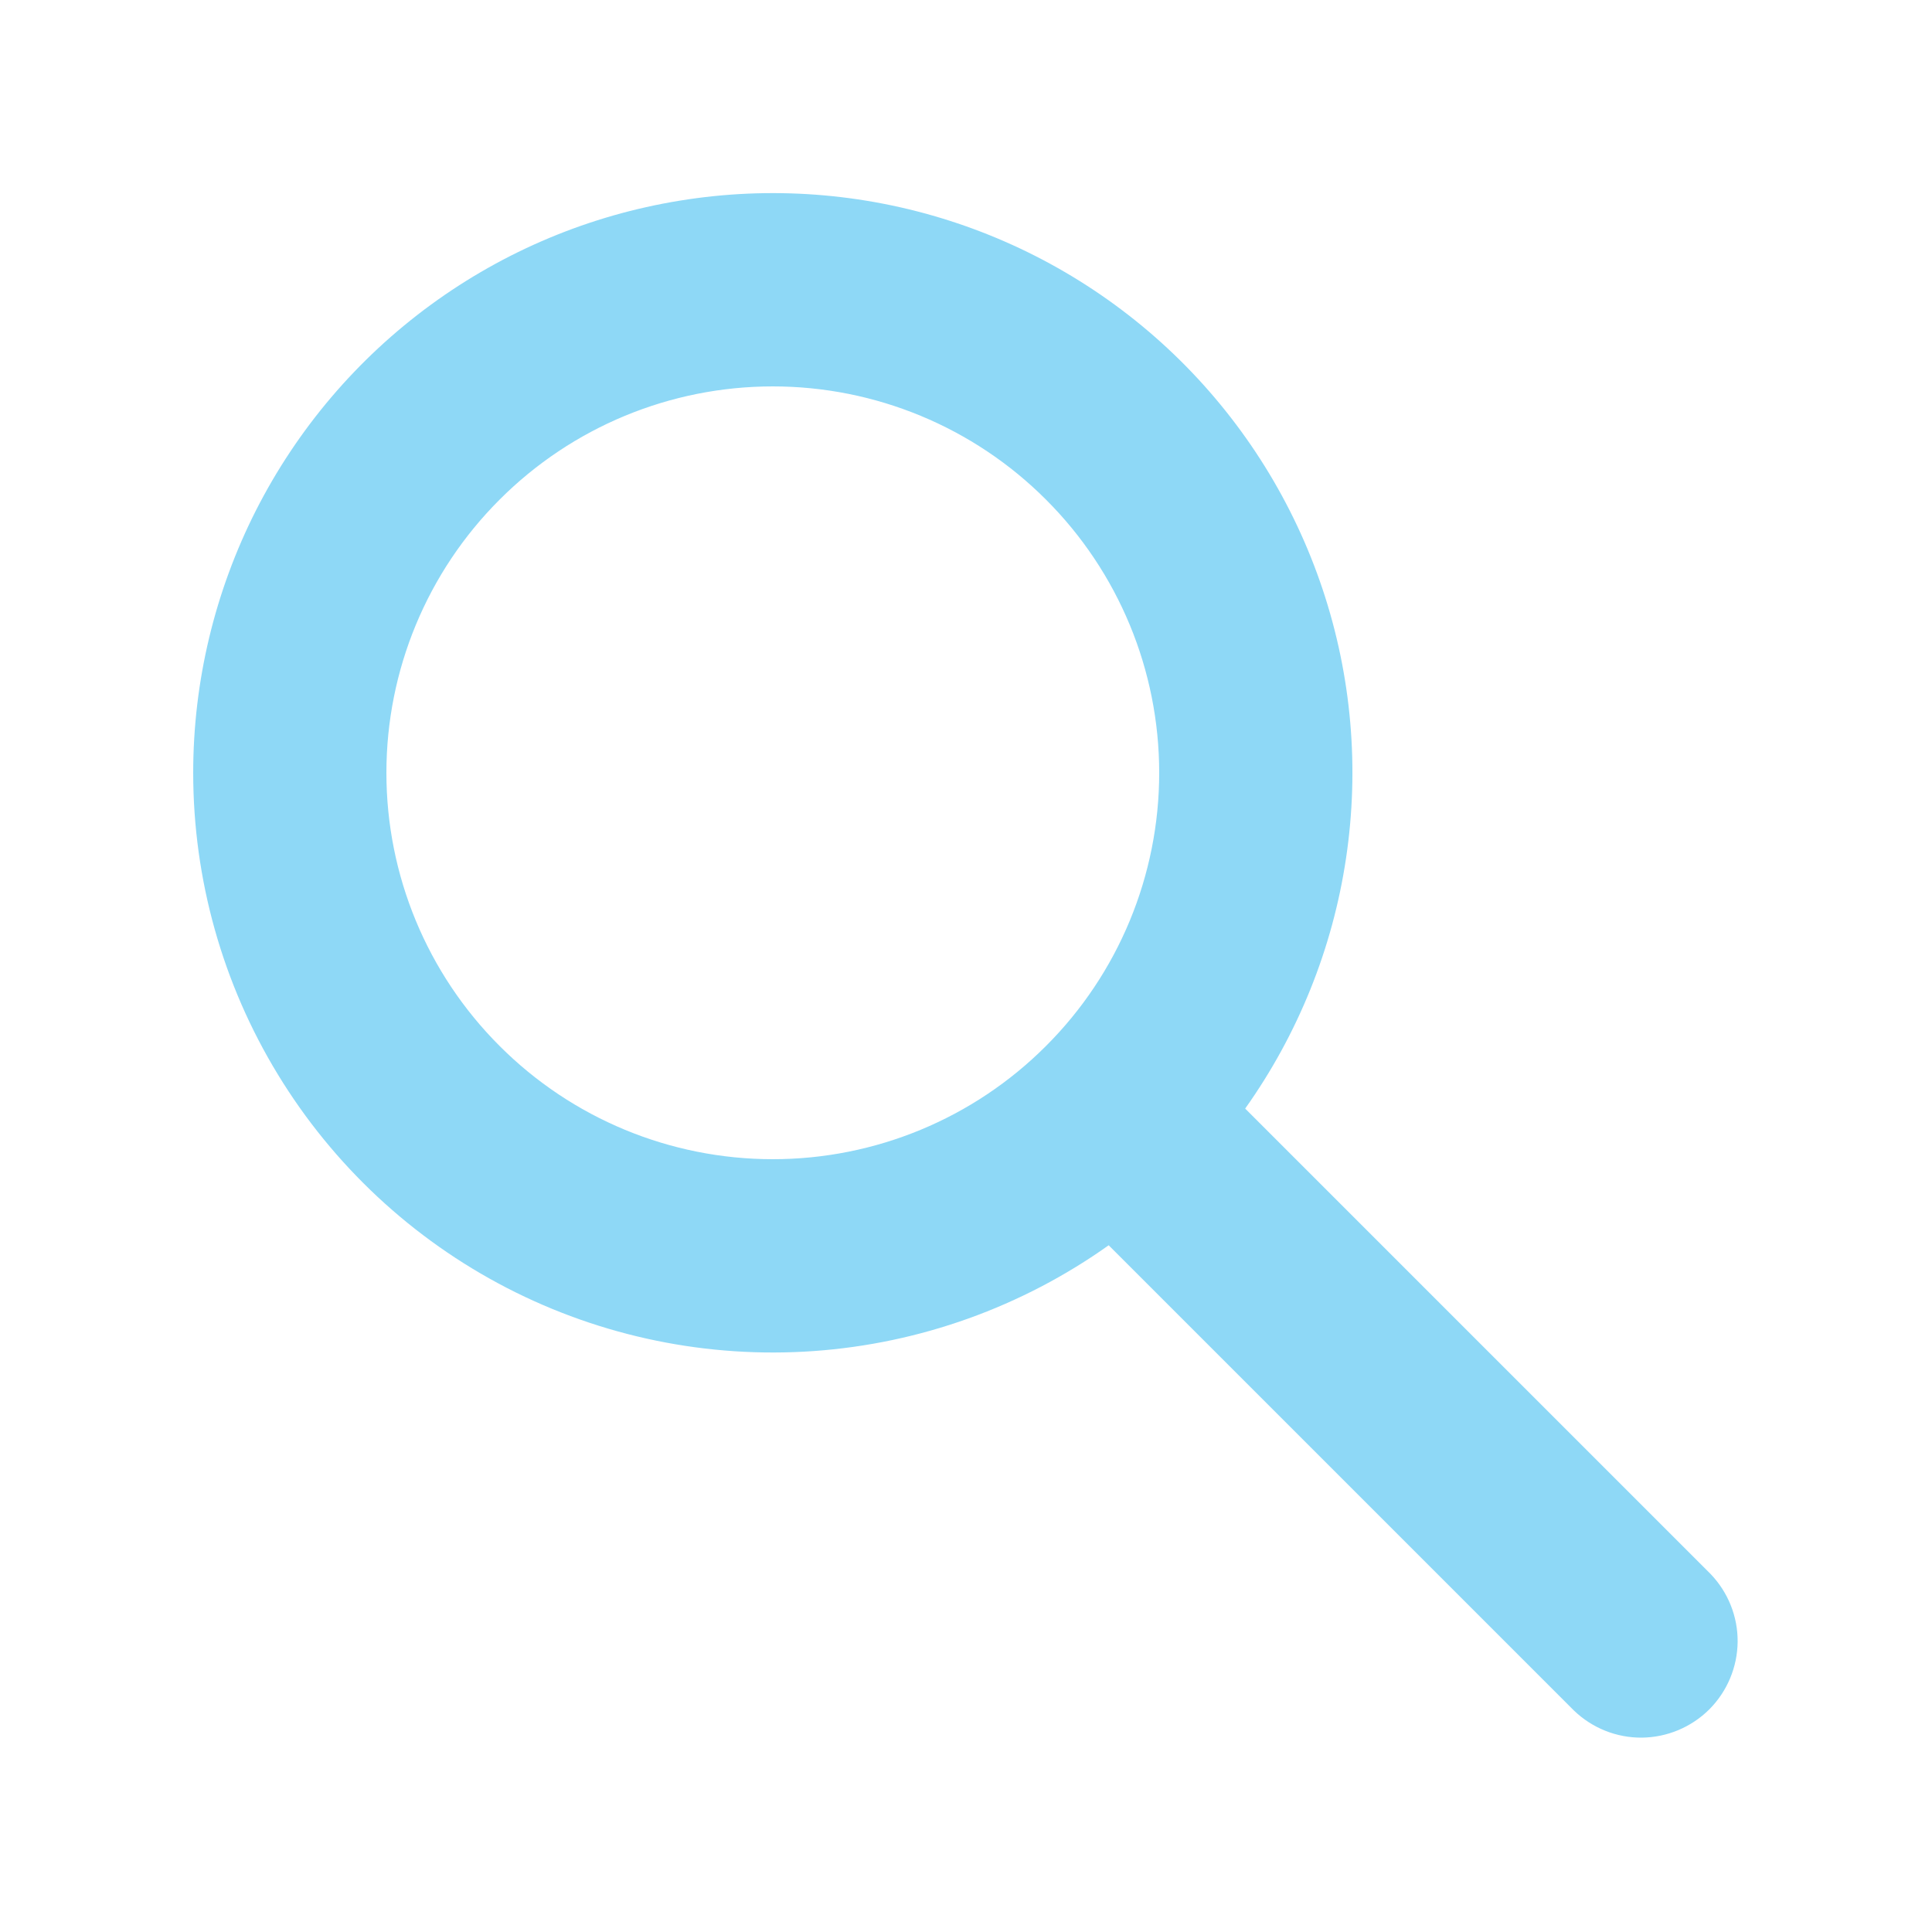
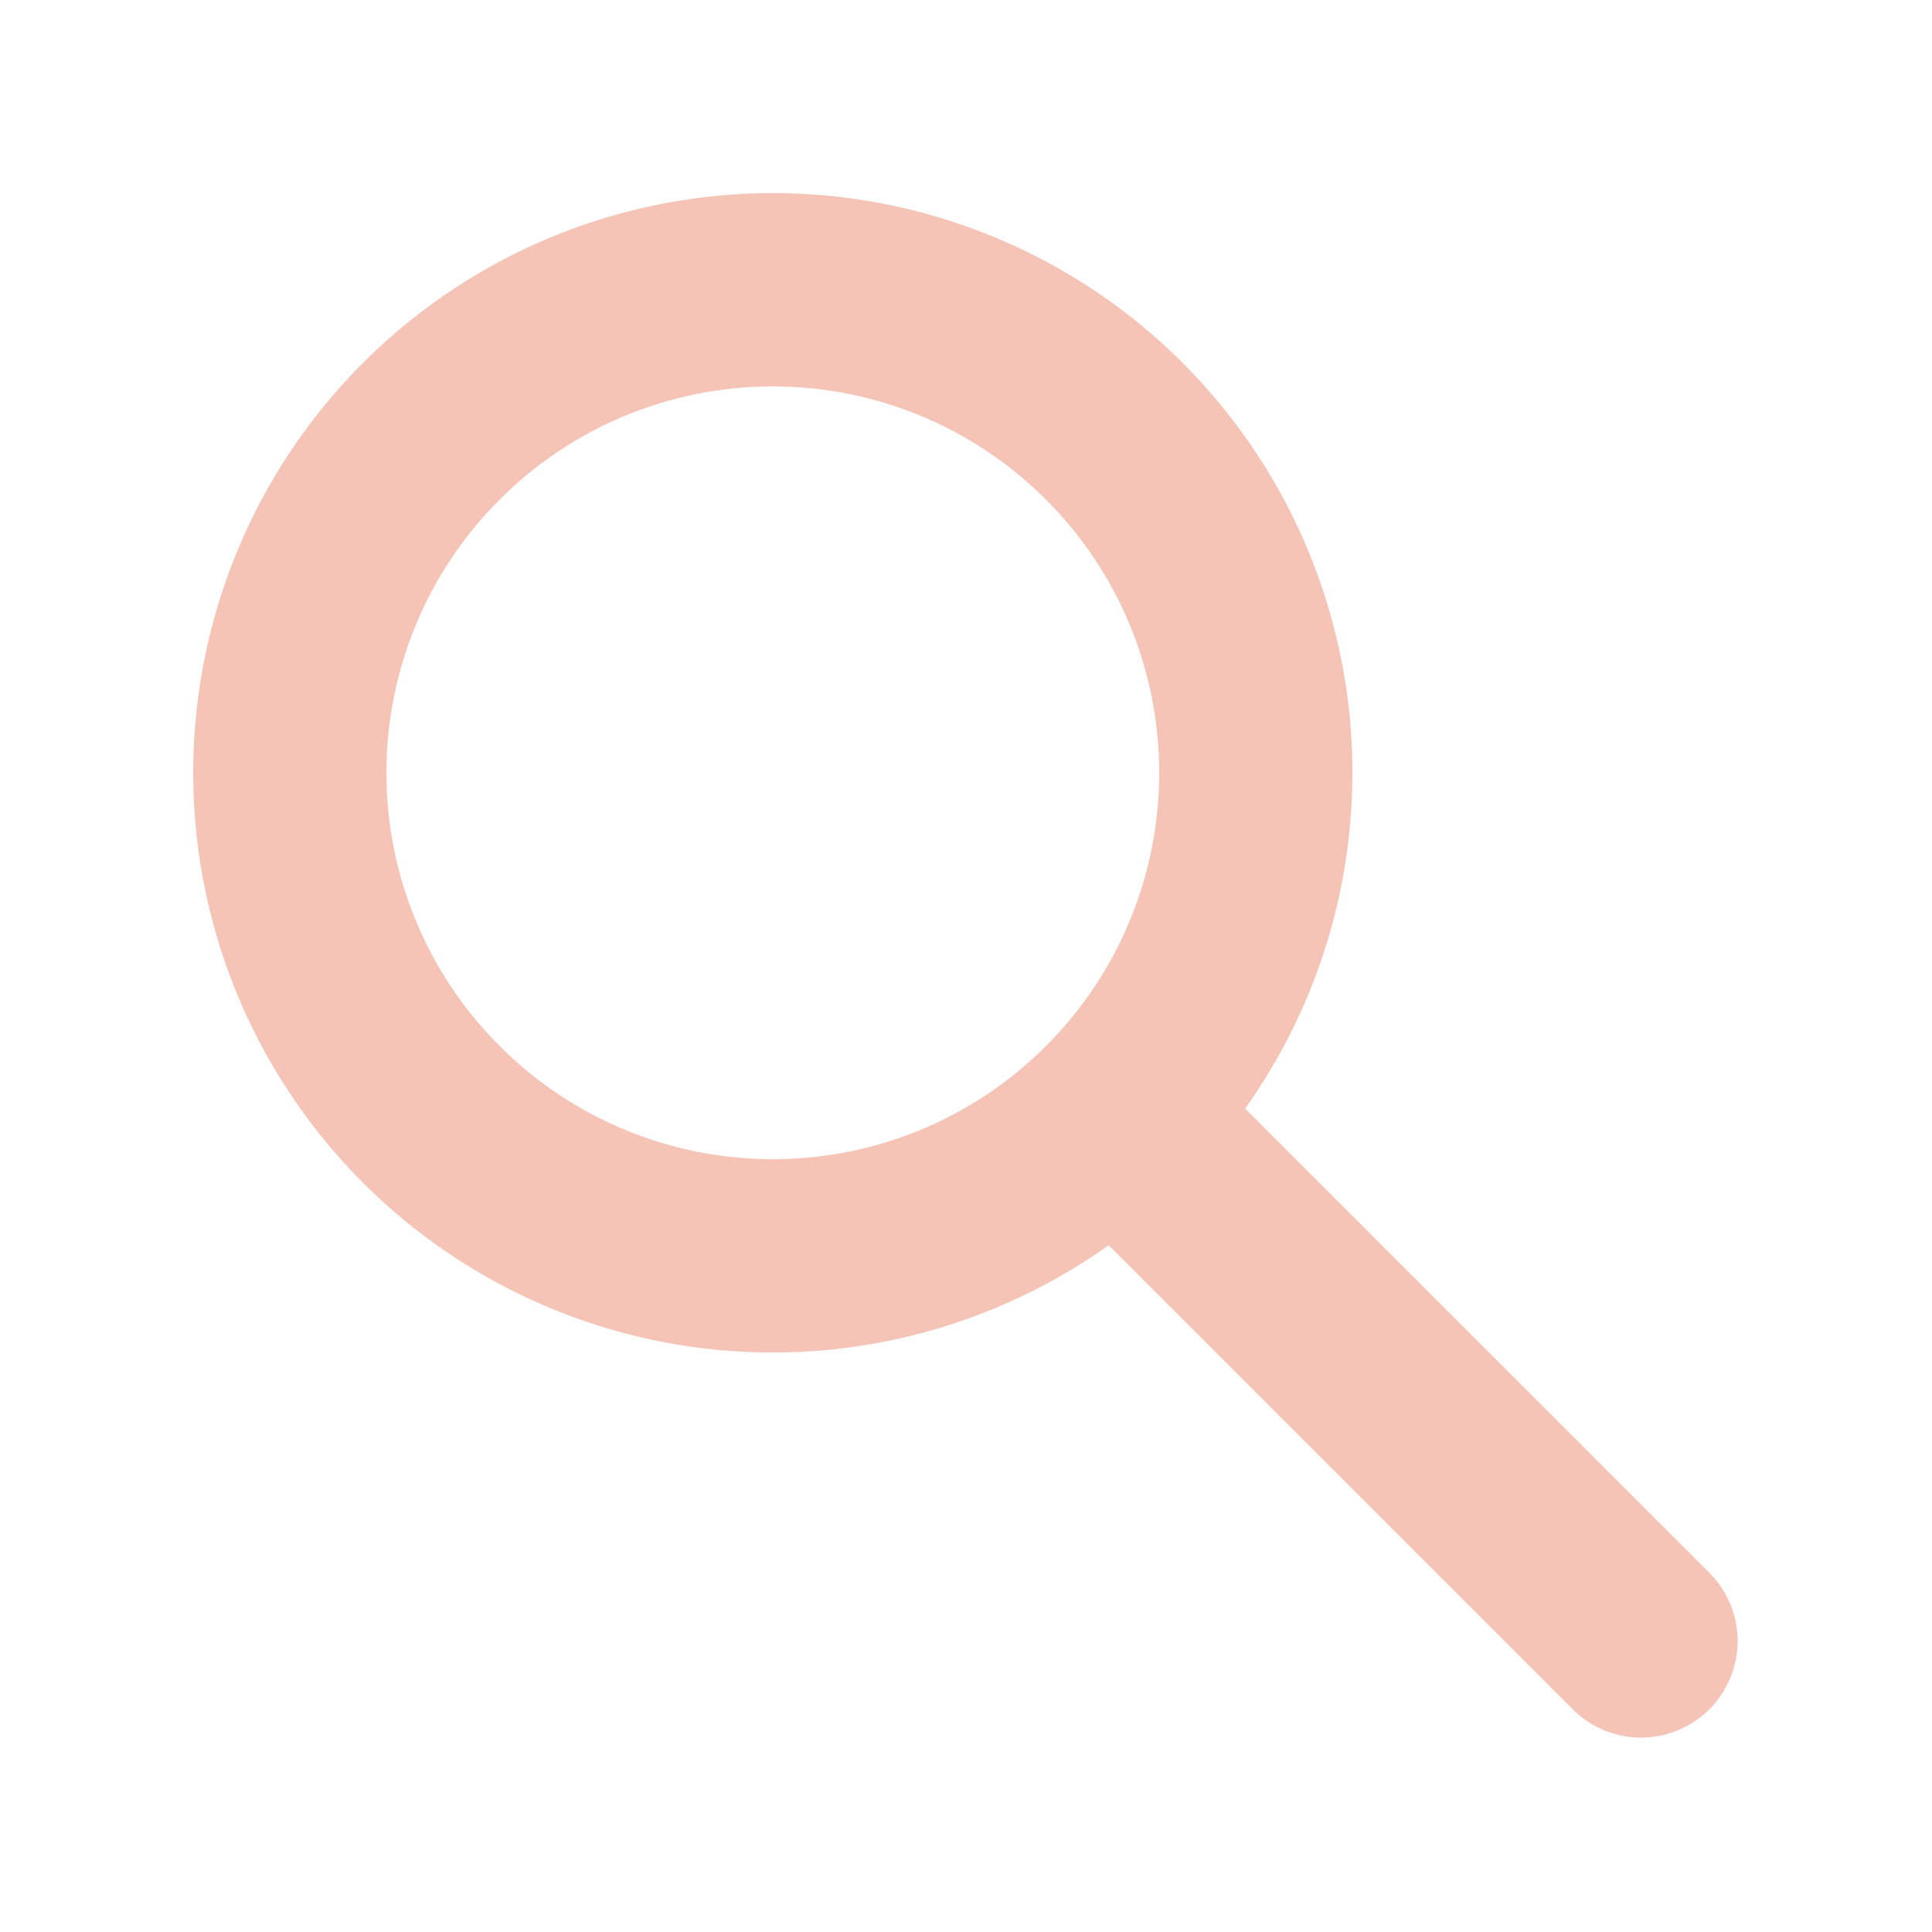
- <svg xmlns="http://www.w3.org/2000/svg" width="20" height="20" viewBox="0 0 20 20" fill="none">
-   <path class="fill-current text-principal" fill-rule="evenodd" clip-rule="evenodd" d="M8 4C6.939 4 5.922 4.421 5.172 5.172C4.421 5.922 4 6.939 4 8C4 9.061 4.421 10.078 5.172 10.828C5.922 11.579 6.939 12 8 12C9.061 12 10.078 11.579 10.828 10.828C11.579 10.078 12 9.061 12 8C12 6.939 11.579 5.922 10.828 5.172C10.078 4.421 9.061 4 8 4ZM2 8C2 7.056 2.223 6.125 2.65 5.283C3.078 4.441 3.698 3.712 4.46 3.155C5.223 2.597 6.106 2.228 7.038 2.077C7.97 1.925 8.925 1.996 9.824 2.283C10.724 2.57 11.543 3.066 12.215 3.729C12.887 4.393 13.393 5.205 13.692 6.101C13.991 6.997 14.074 7.951 13.934 8.885C13.795 9.818 13.437 10.706 12.89 11.476L17.707 16.293C17.889 16.482 17.99 16.734 17.988 16.996C17.985 17.259 17.88 17.509 17.695 17.695C17.509 17.88 17.259 17.985 16.996 17.988C16.734 17.99 16.482 17.889 16.293 17.707L11.477 12.891C10.579 13.529 9.523 13.908 8.425 13.986C7.326 14.064 6.227 13.838 5.248 13.333C4.27 12.828 3.449 12.063 2.876 11.122C2.303 10.182 2 9.101 2 8Z" fill="#8ed8f6" />
+ <svg xmlns="http://www.w3.org/2000/svg" width="20" height="20" viewBox="0 0 20 20" fill="#F5C4B7">
+   <path class="fill-current text-principal" fill-rule="evenodd" clip-rule="evenodd" d="M8 4C6.939 4 5.922 4.421 5.172 5.172C4.421 5.922 4 6.939 4 8C4 9.061 4.421 10.078 5.172 10.828C5.922 11.579 6.939 12 8 12C9.061 12 10.078 11.579 10.828 10.828C11.579 10.078 12 9.061 12 8C12 6.939 11.579 5.922 10.828 5.172C10.078 4.421 9.061 4 8 4ZM2 8C2 7.056 2.223 6.125 2.65 5.283C3.078 4.441 3.698 3.712 4.46 3.155C5.223 2.597 6.106 2.228 7.038 2.077C7.97 1.925 8.925 1.996 9.824 2.283C10.724 2.57 11.543 3.066 12.215 3.729C12.887 4.393 13.393 5.205 13.692 6.101C13.991 6.997 14.074 7.951 13.934 8.885C13.795 9.818 13.437 10.706 12.89 11.476L17.707 16.293C17.889 16.482 17.99 16.734 17.988 16.996C17.985 17.259 17.88 17.509 17.695 17.695C17.509 17.88 17.259 17.985 16.996 17.988C16.734 17.99 16.482 17.889 16.293 17.707L11.477 12.891C10.579 13.529 9.523 13.908 8.425 13.986C7.326 14.064 6.227 13.838 5.248 13.333C4.27 12.828 3.449 12.063 2.876 11.122C2.303 10.182 2 9.101 2 8Z" fill="#F5C4B7" />
</svg>
